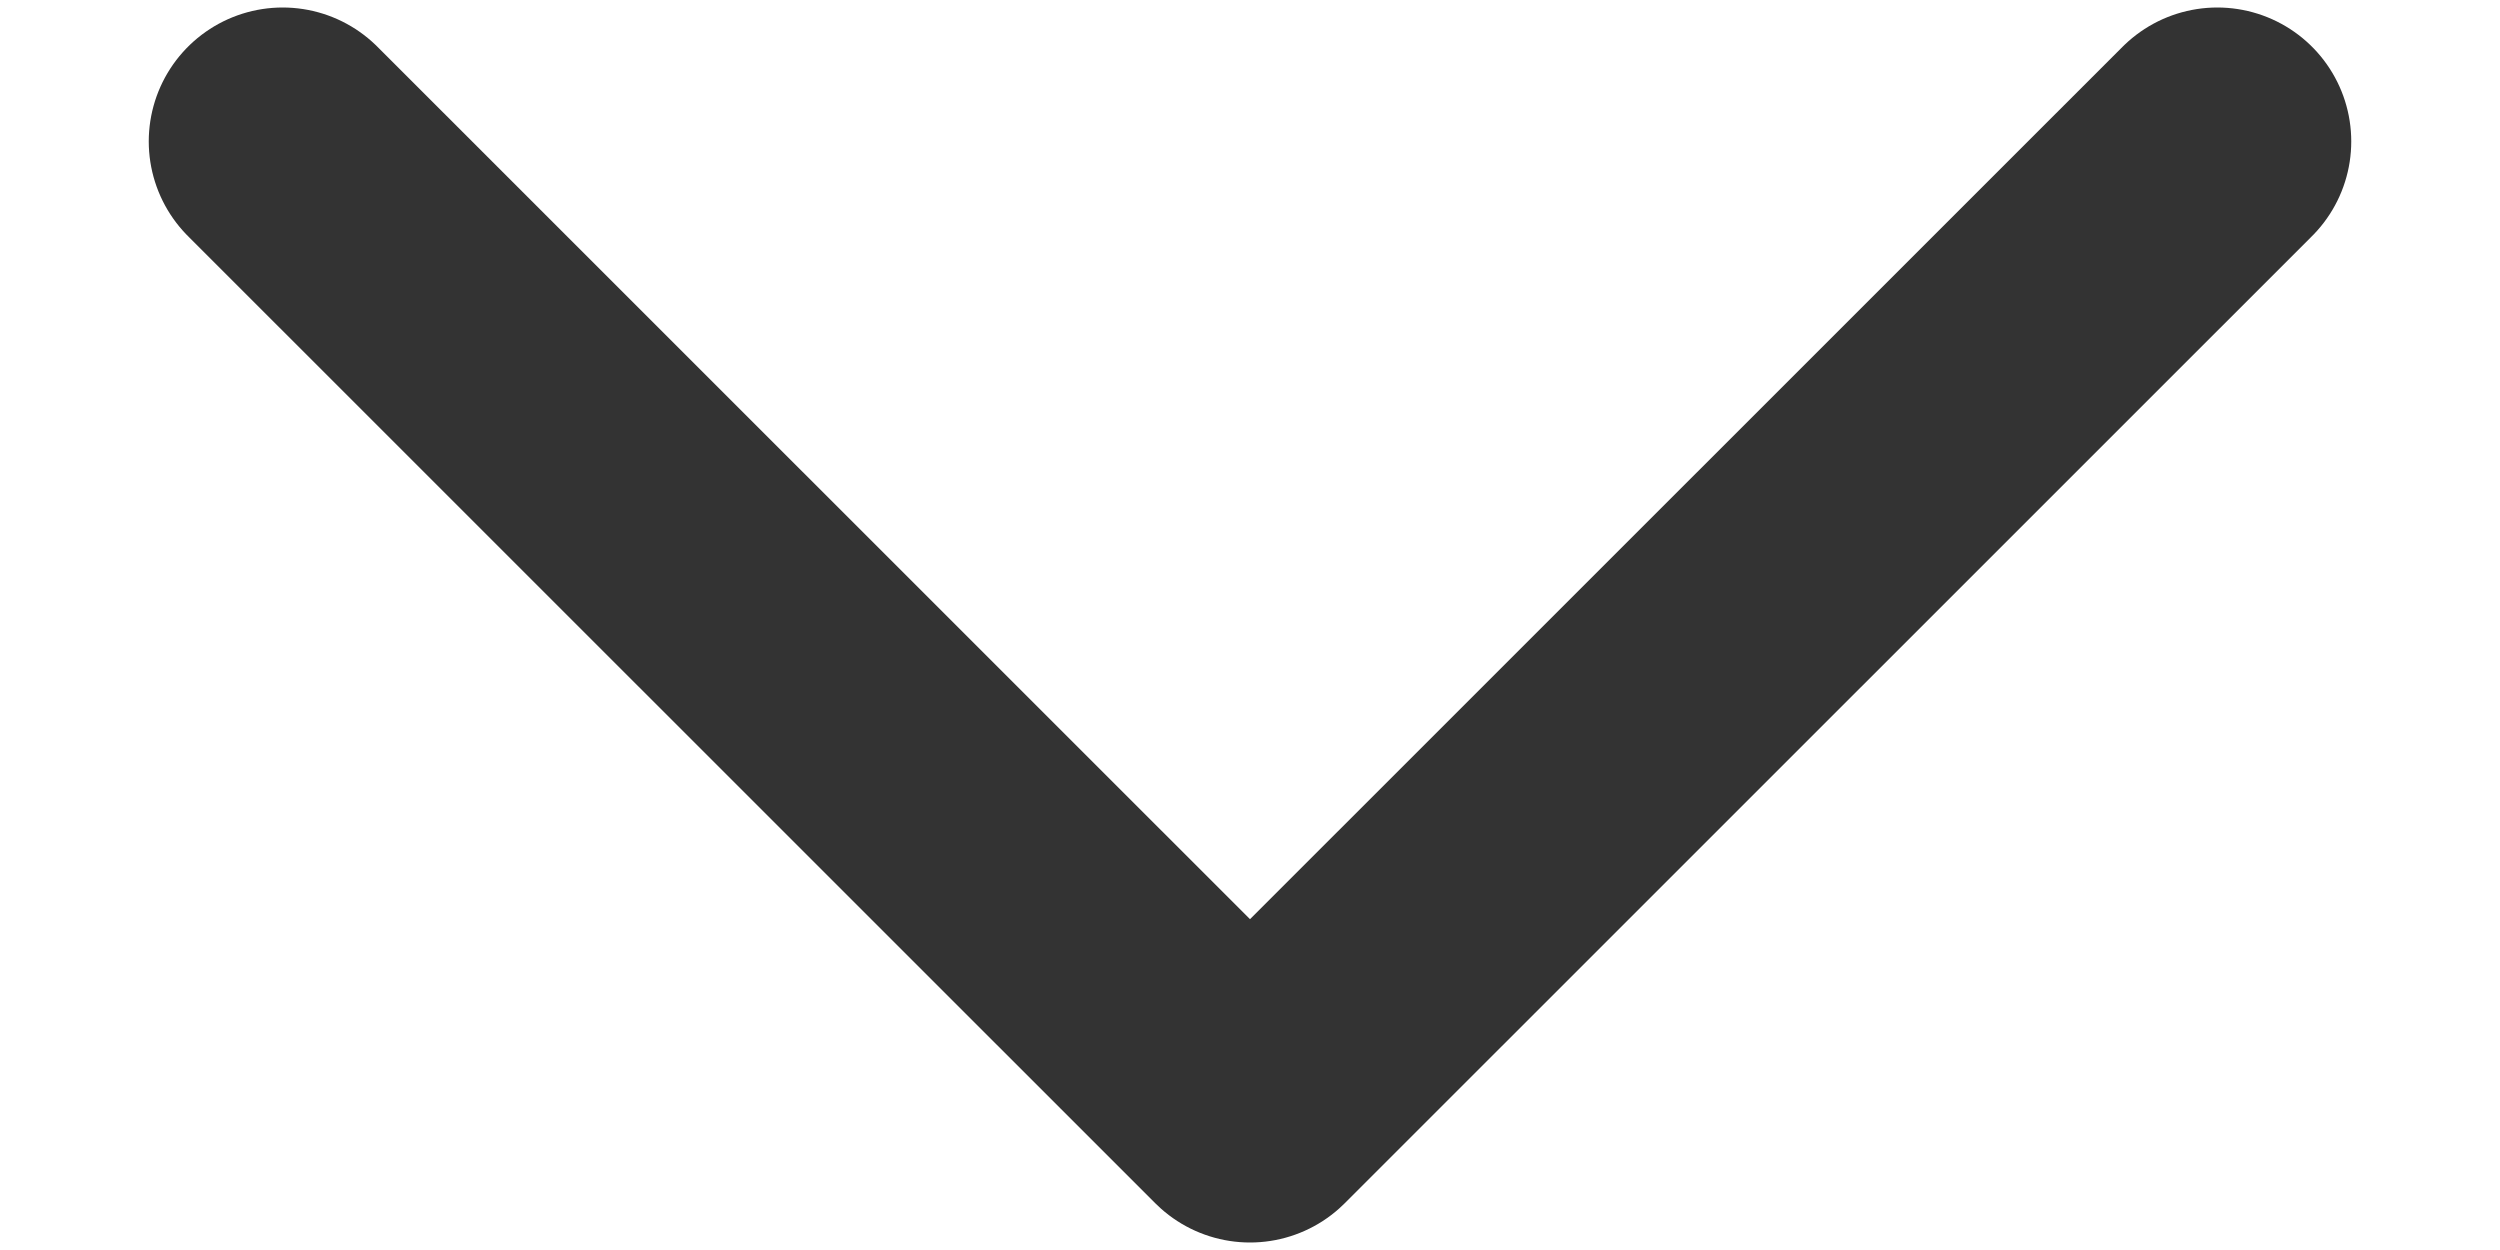
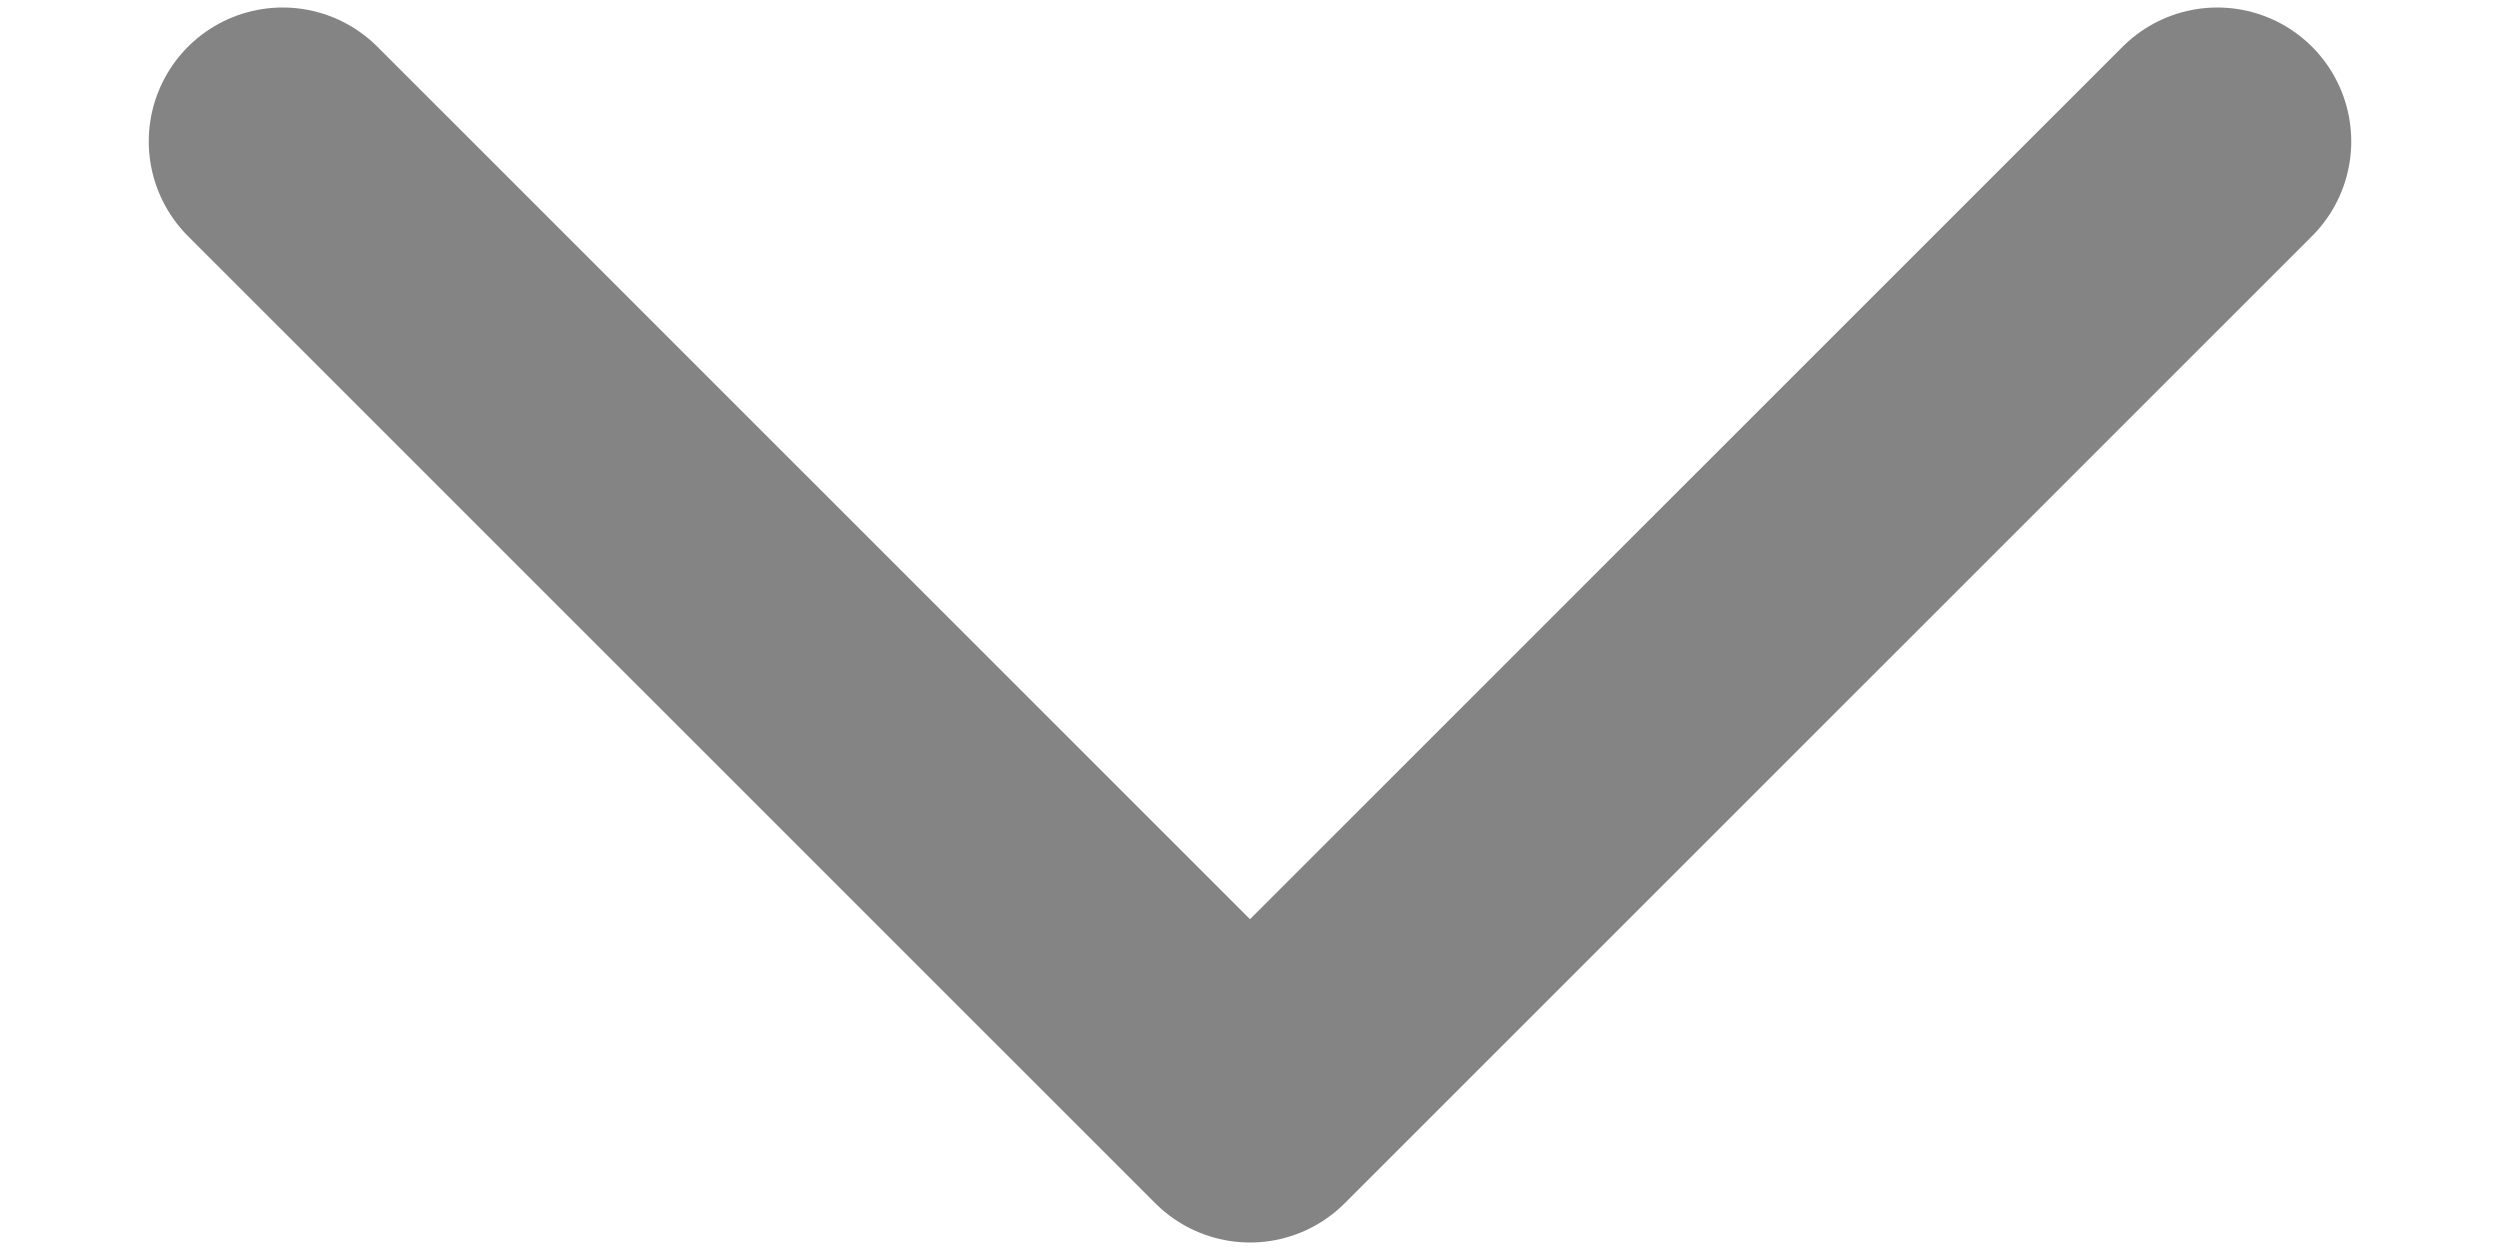
<svg xmlns="http://www.w3.org/2000/svg" width="14" height="7" viewBox="0 0 14 7" fill="none">
-   <path d="M12.417 0.792L7 6.208L1.583 0.792" stroke="#333333" stroke-width="1.5" stroke-linecap="round" stroke-linejoin="round" />
+   <path d="M12.417 0.792L7 6.208L1.583 0.792" stroke="#33333399" stroke-width="1.5" stroke-linecap="round" stroke-linejoin="round" />
</svg>
